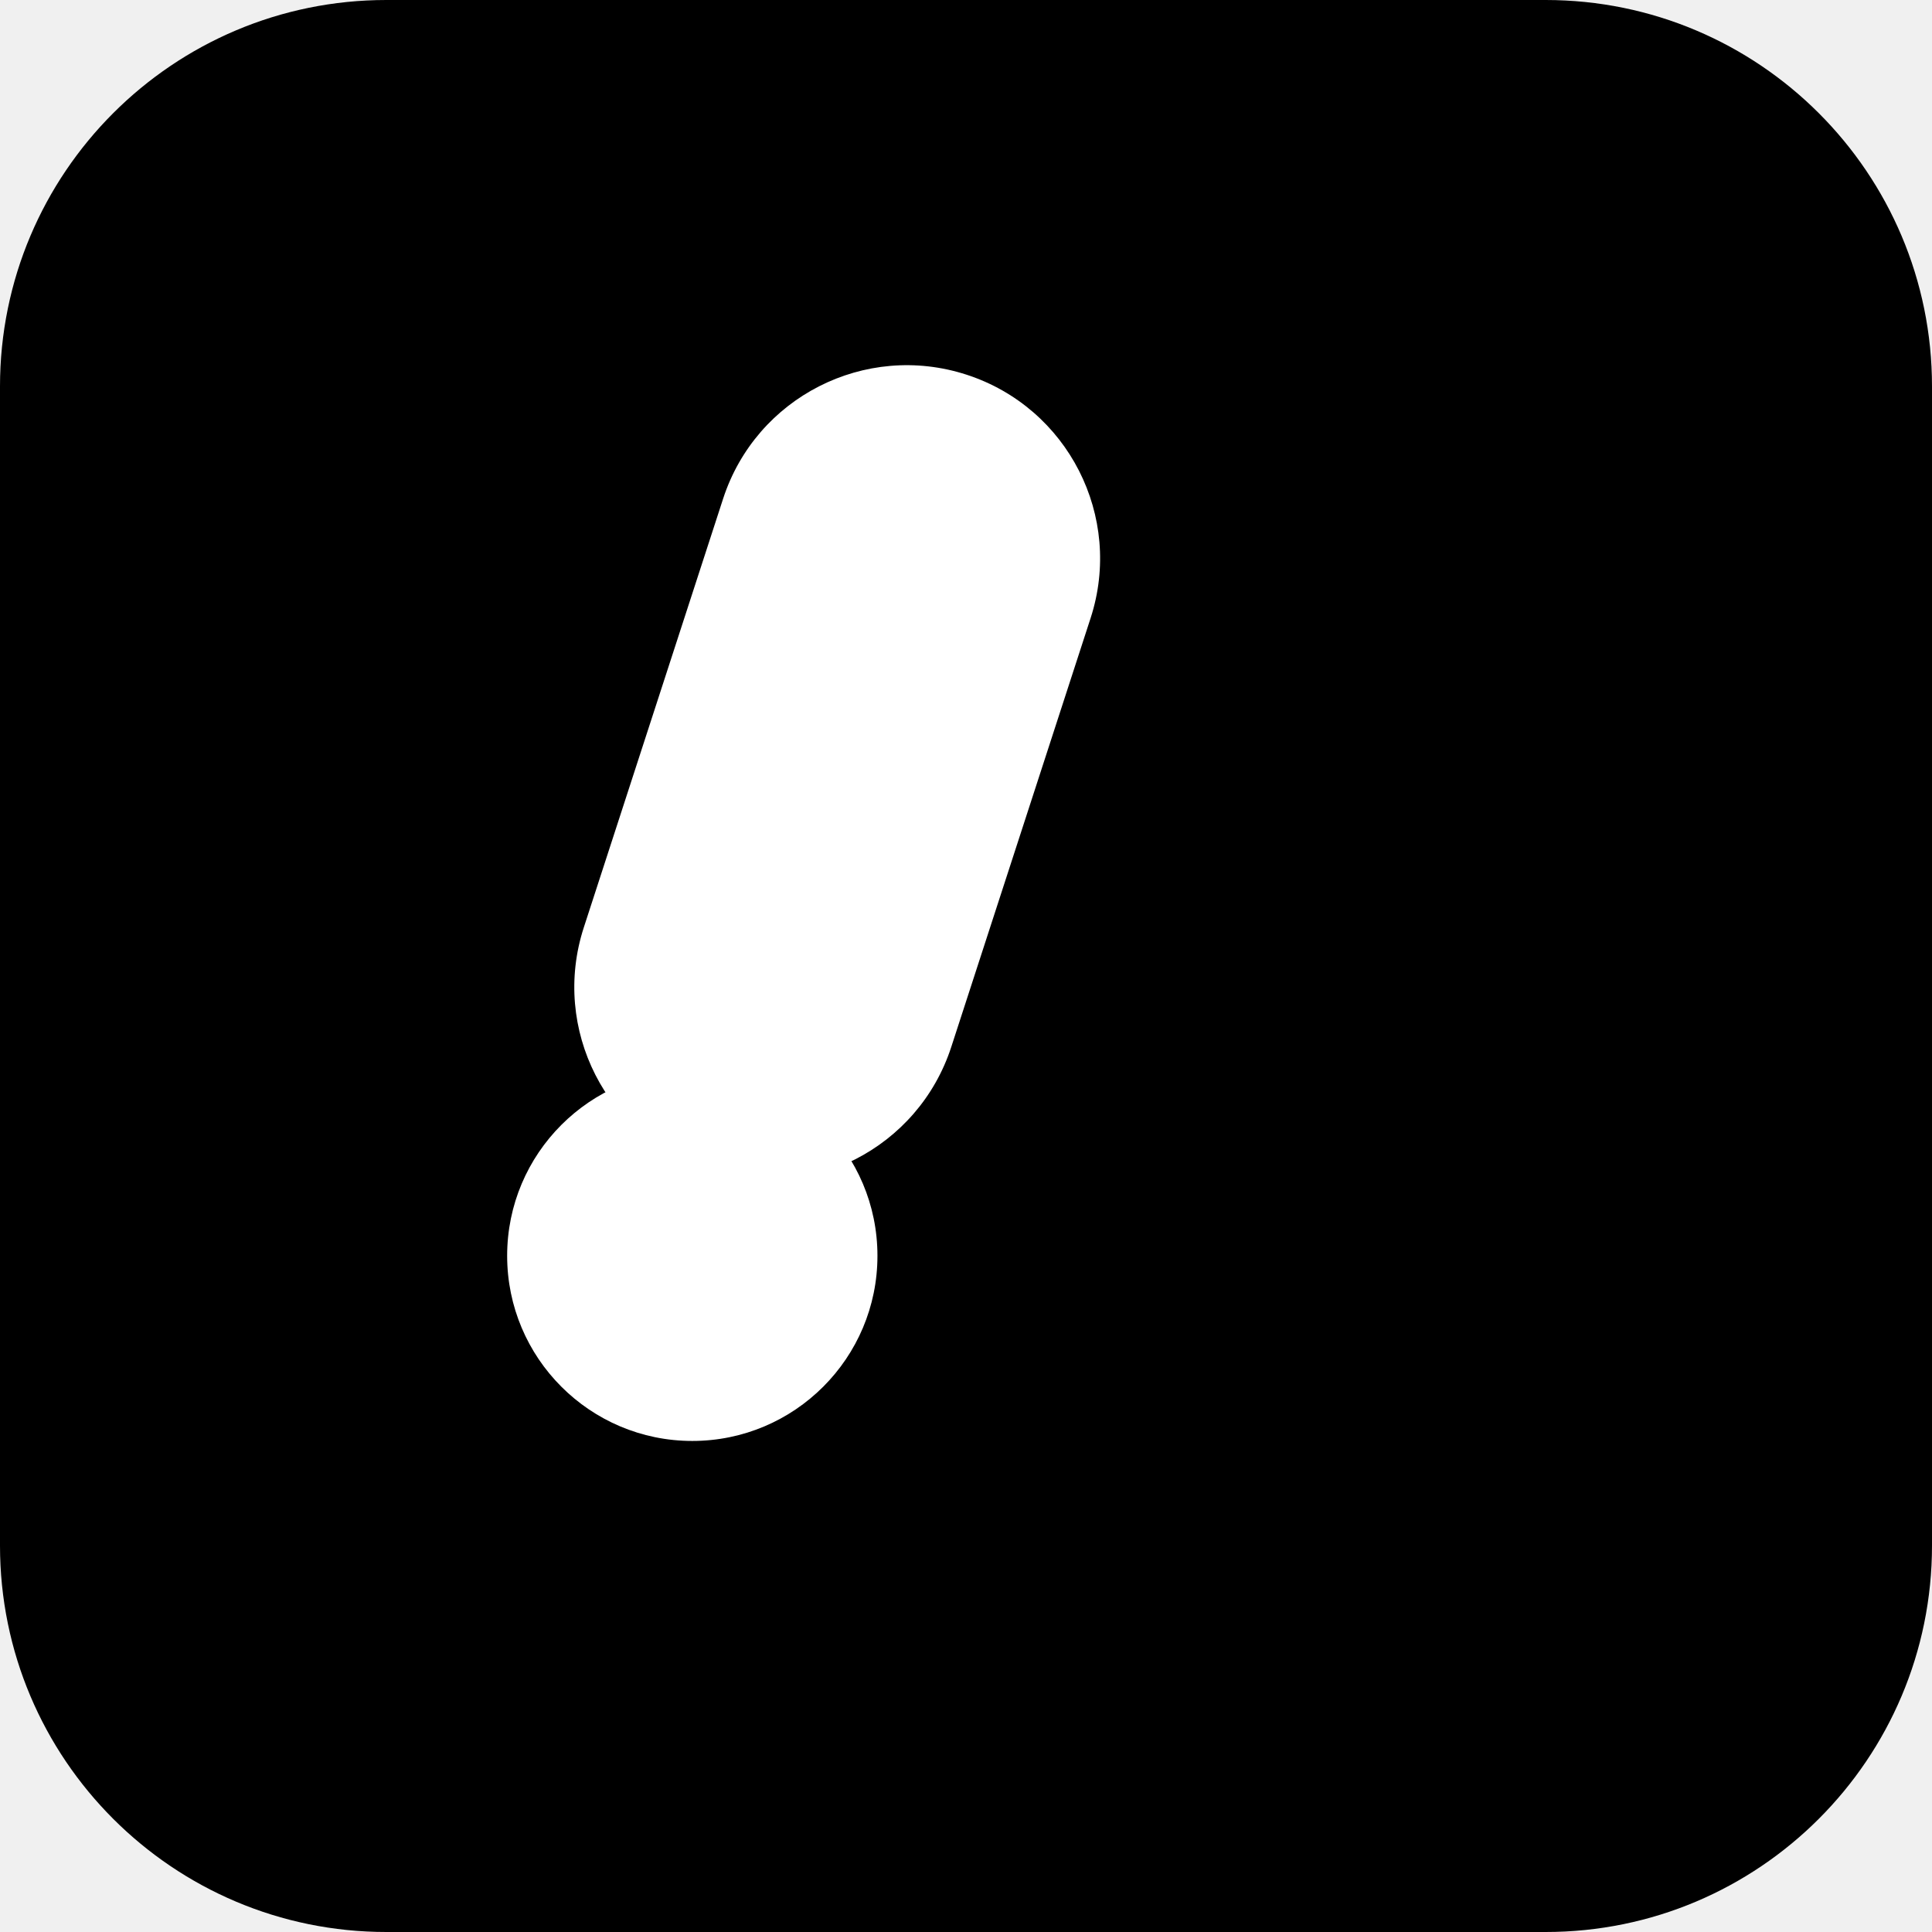
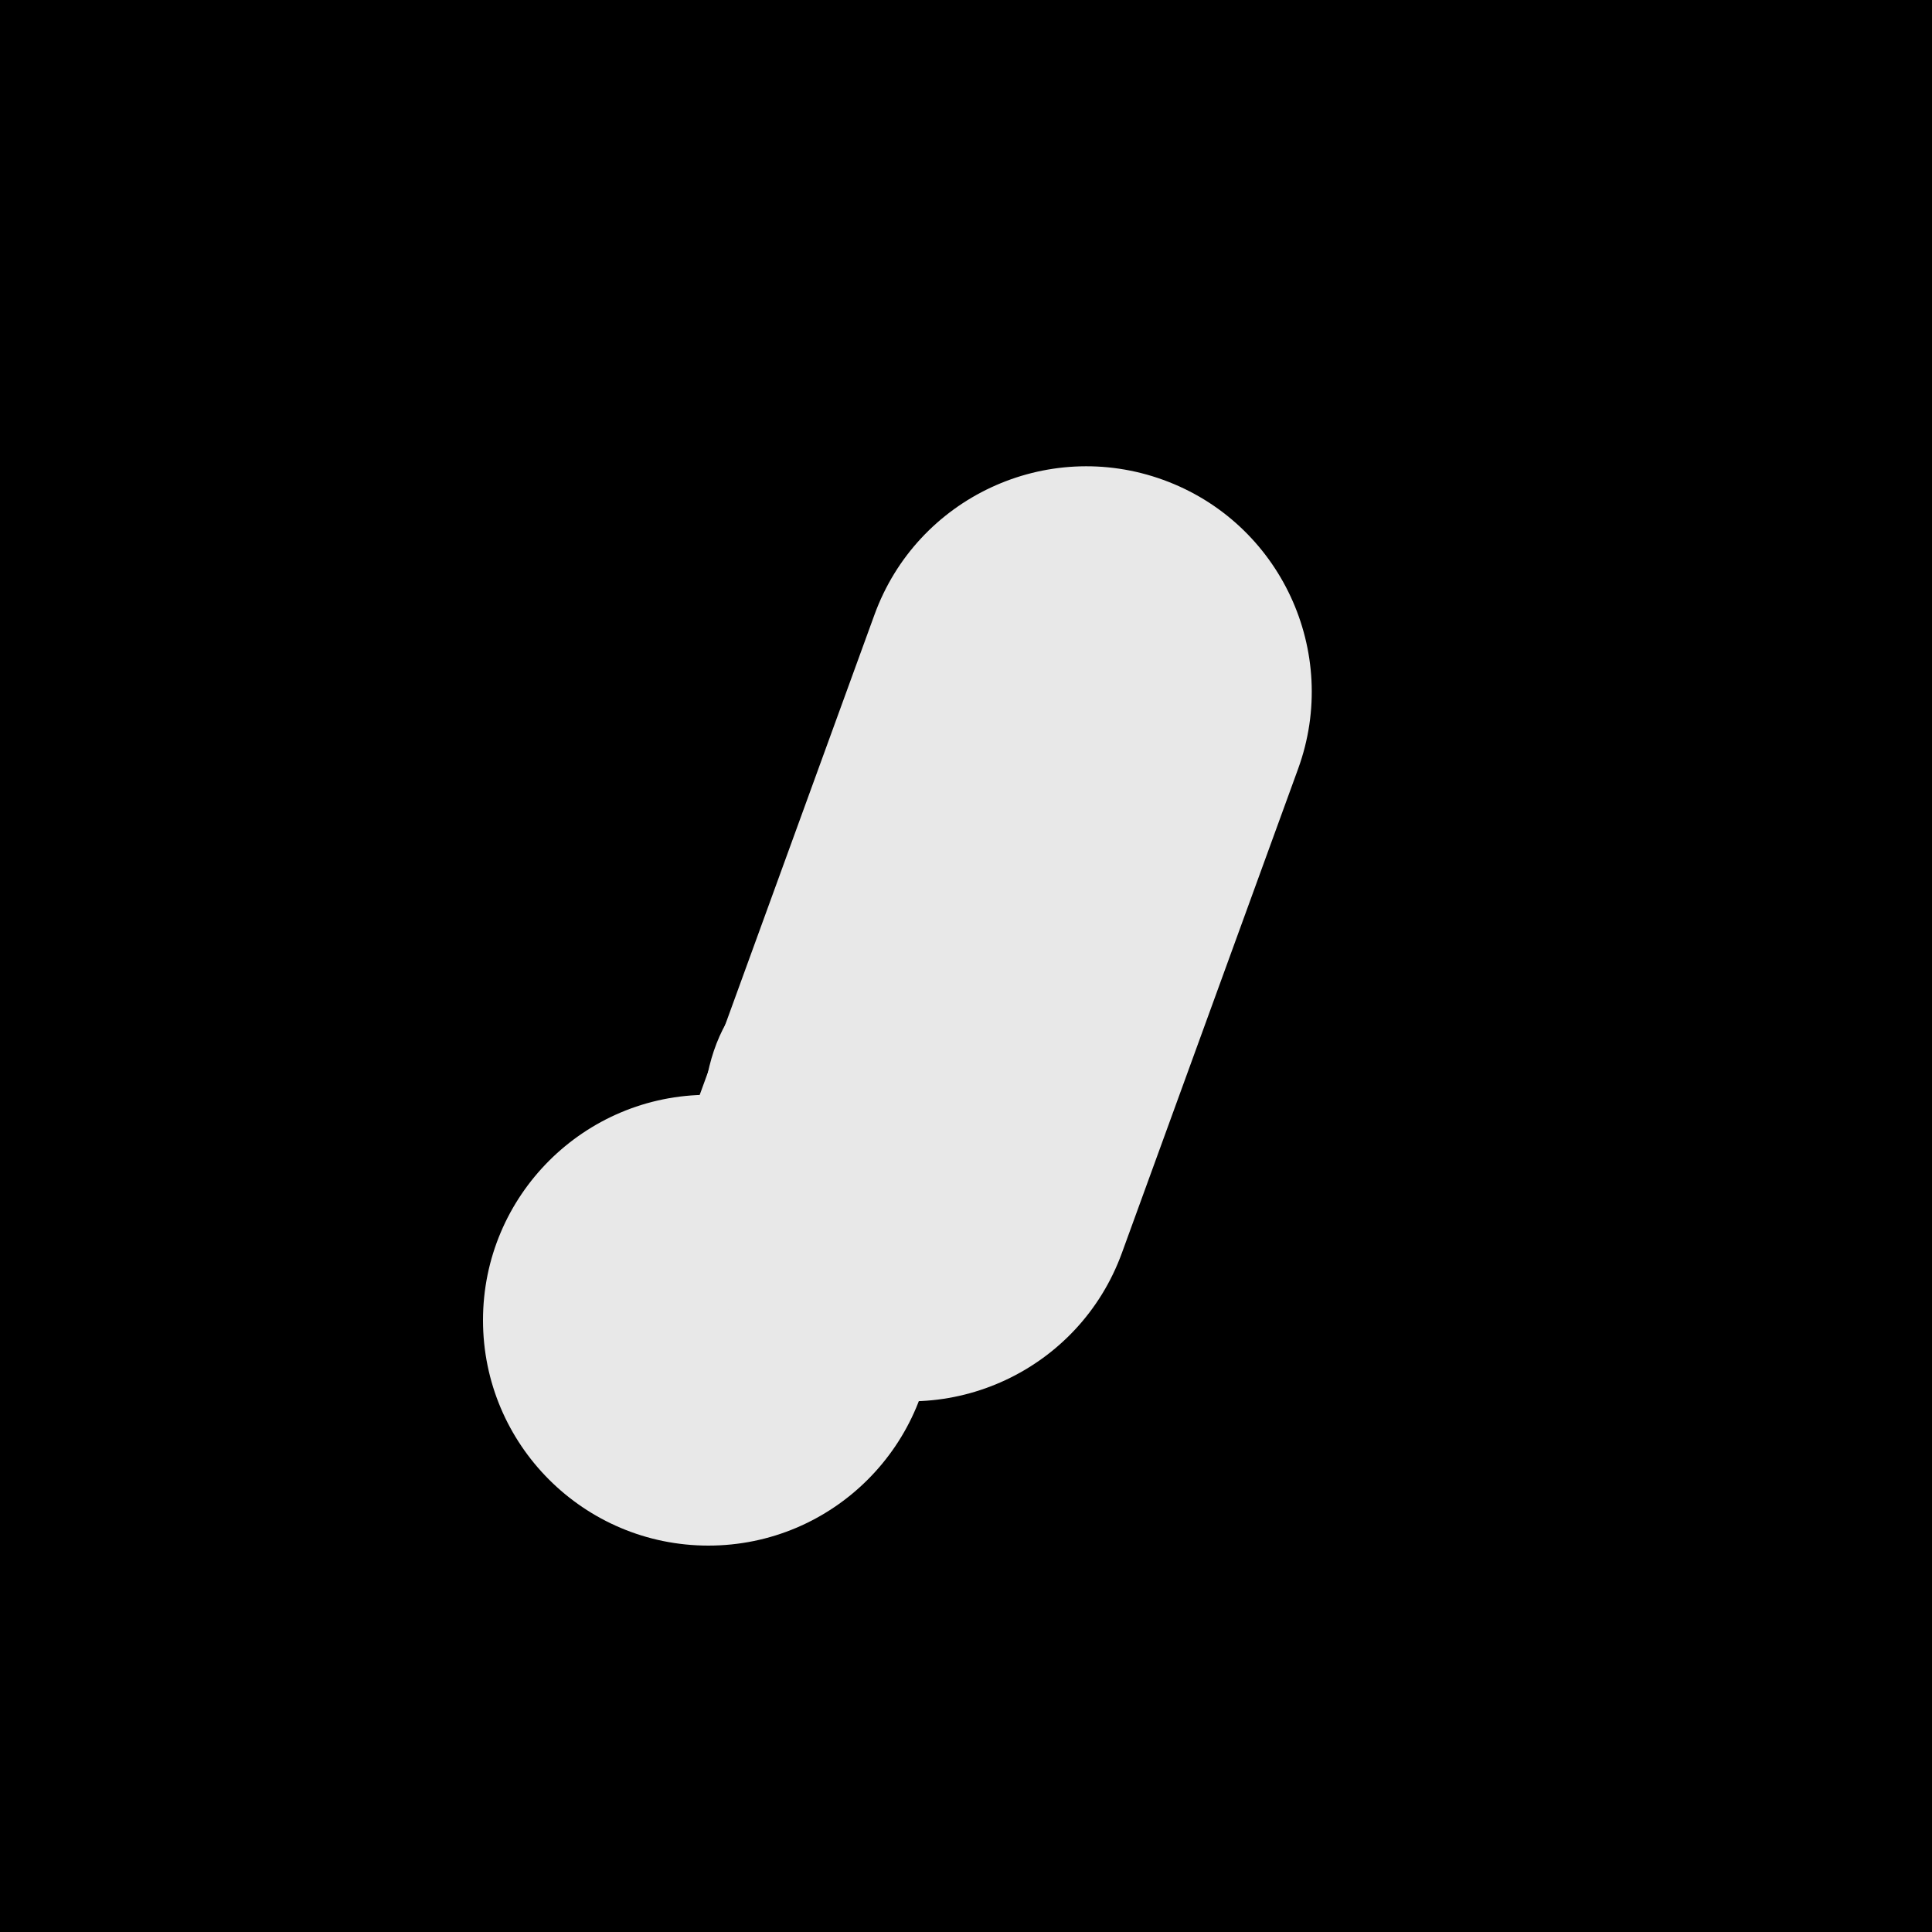
<svg xmlns="http://www.w3.org/2000/svg" viewBox="0 0 120 120" fill="none">
-   <rect width="120" height="120" rx="24" fill="#000000" />
-   <g>
-     <circle cx="43" cy="78" r="11.5" fill="white" />
-     <rect x="38" y="58" width="11" height="24" rx="5.5" fill="white" transform="rotate(-8, 43, 70)" />
-     <rect x="40" y="22" width="24" height="52" rx="12" fill="white" transform="rotate(18, 52, 48)" />
+   <rect width="120" height="120" rx="0" fill="#000000" />
+   <g transform="translate(28, 20)">
+     <circle cx="16" cy="62" r="14" fill="#E8E8E8" />
+     <ellipse cx="24" cy="52" rx="8" ry="12" fill="#E8E8E8" transform="rotate(-15, 24, 52)" />
+     <rect x="20" y="8" width="28" height="60" rx="14" fill="#E8E8E8" transform="rotate(20, 34, 38)" />
  </g>
</svg>
